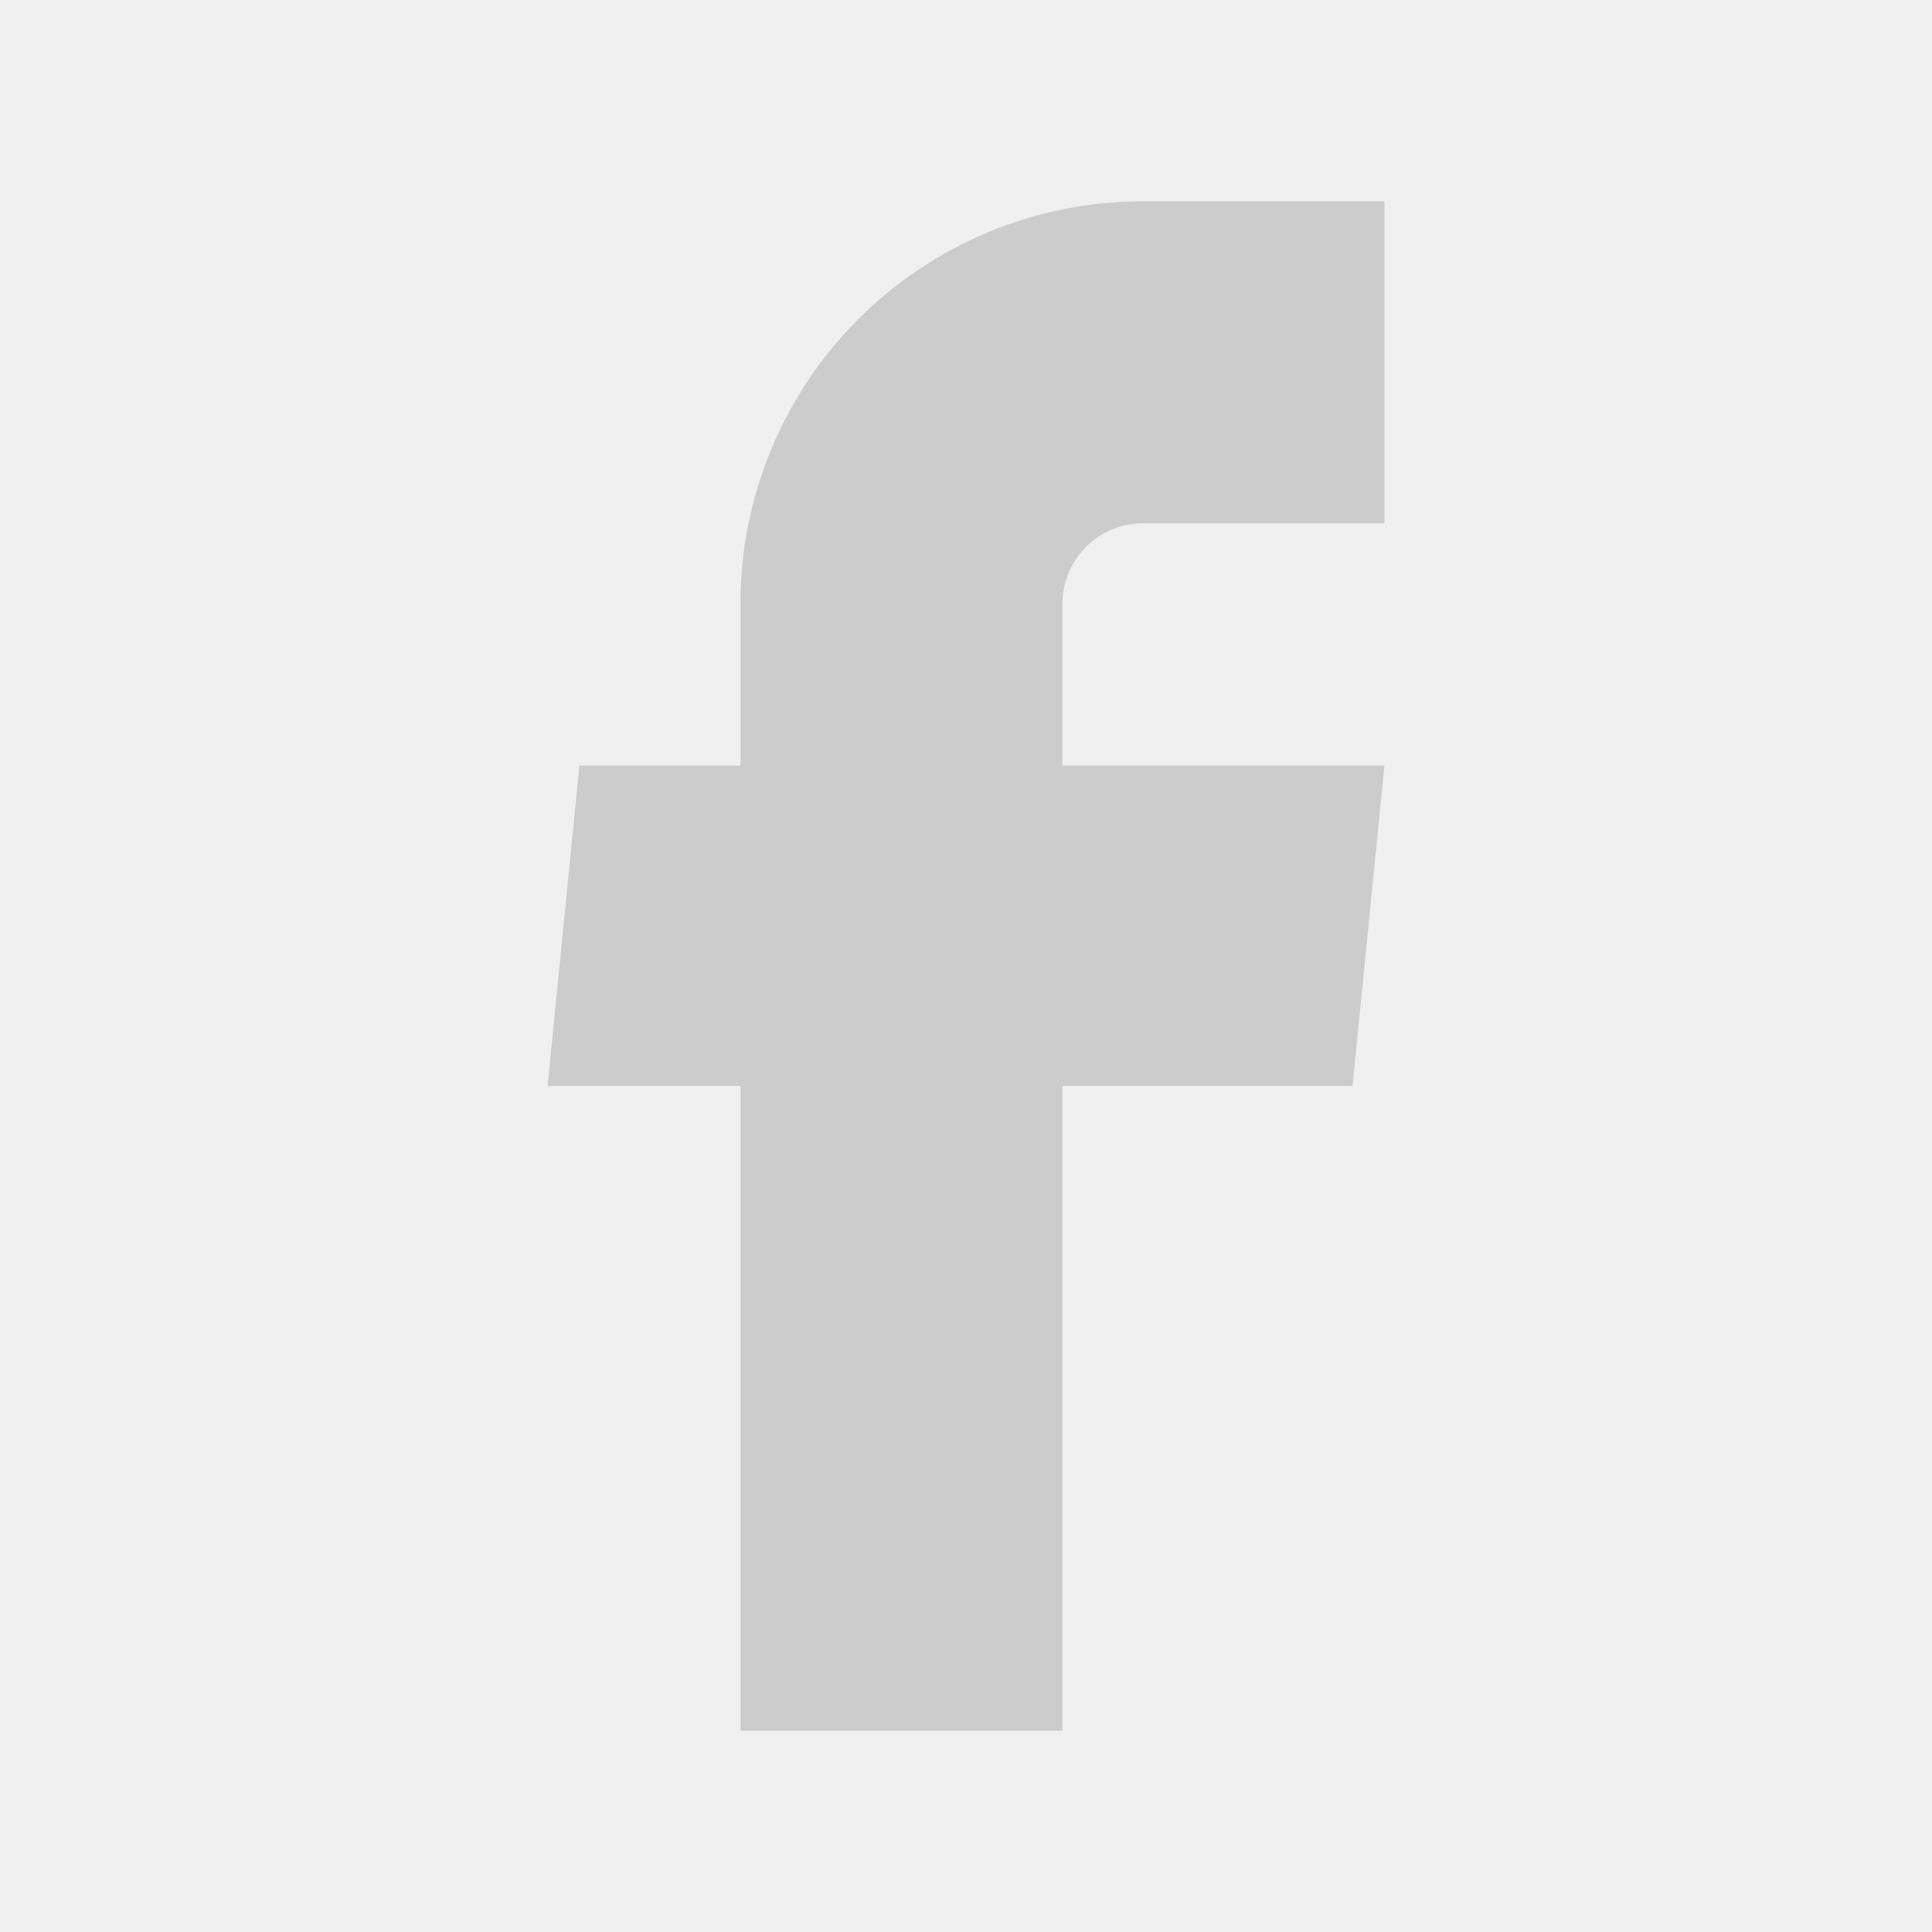
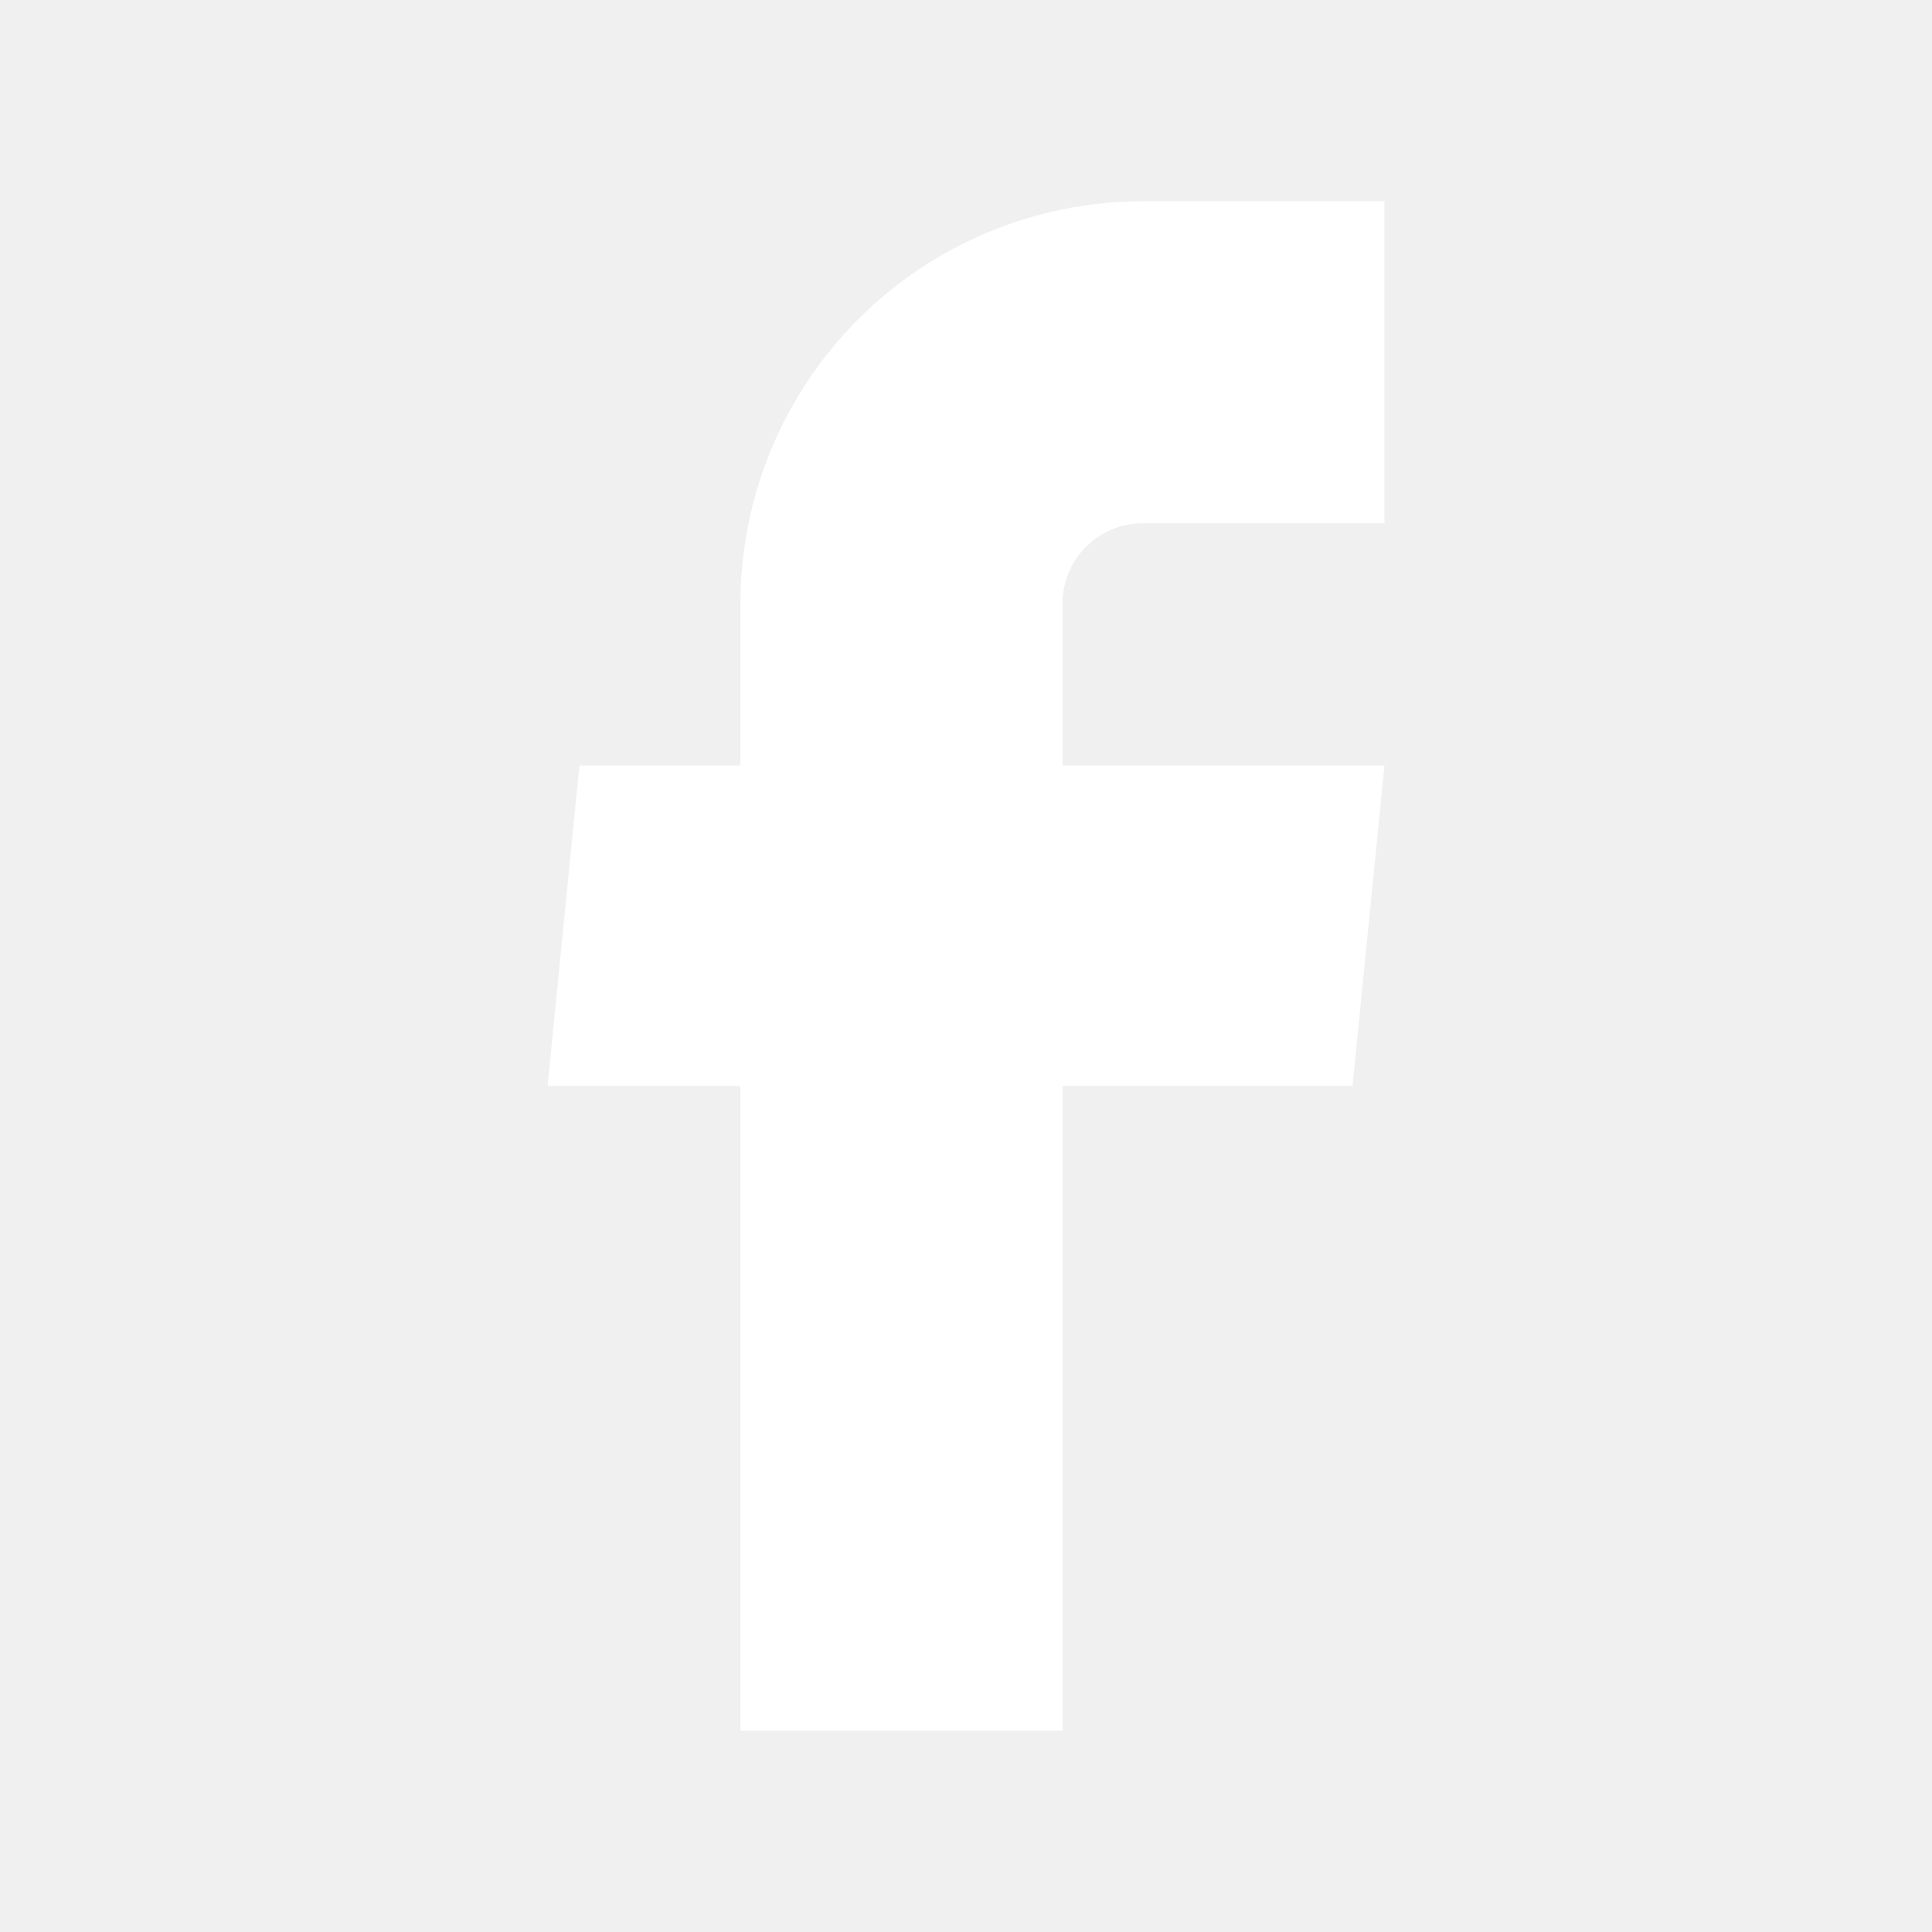
- <svg xmlns="http://www.w3.org/2000/svg" width="35" height="35" viewBox="0 0 45 45" fill="none">
-   <path d="M17.246 40.312H24.746V25.294H31.503L32.246 17.831H24.746V14.062C24.746 13.565 24.944 13.088 25.295 12.737C25.647 12.385 26.124 12.188 26.621 12.188H32.246V4.688H26.621C24.135 4.688 21.75 5.675 19.992 7.433C18.234 9.192 17.246 11.576 17.246 14.062V17.831H13.496L12.754 25.294H17.246V40.312Z" fill="#CCCCCC" />
+ <svg xmlns="http://www.w3.org/2000/svg" width="35" height="35" viewBox="0 0 45 45" fill="#ffffff">
+   <path d="M17.246 40.312H24.746V25.294H31.503L32.246 17.831H24.746V14.062C24.746 13.565 24.944 13.088 25.295 12.737C25.647 12.385 26.124 12.188 26.621 12.188H32.246V4.688H26.621C24.135 4.688 21.75 5.675 19.992 7.433C18.234 9.192 17.246 11.576 17.246 14.062V17.831H13.496L12.754 25.294H17.246V40.312Z" fill="#ffffff" />
</svg>
